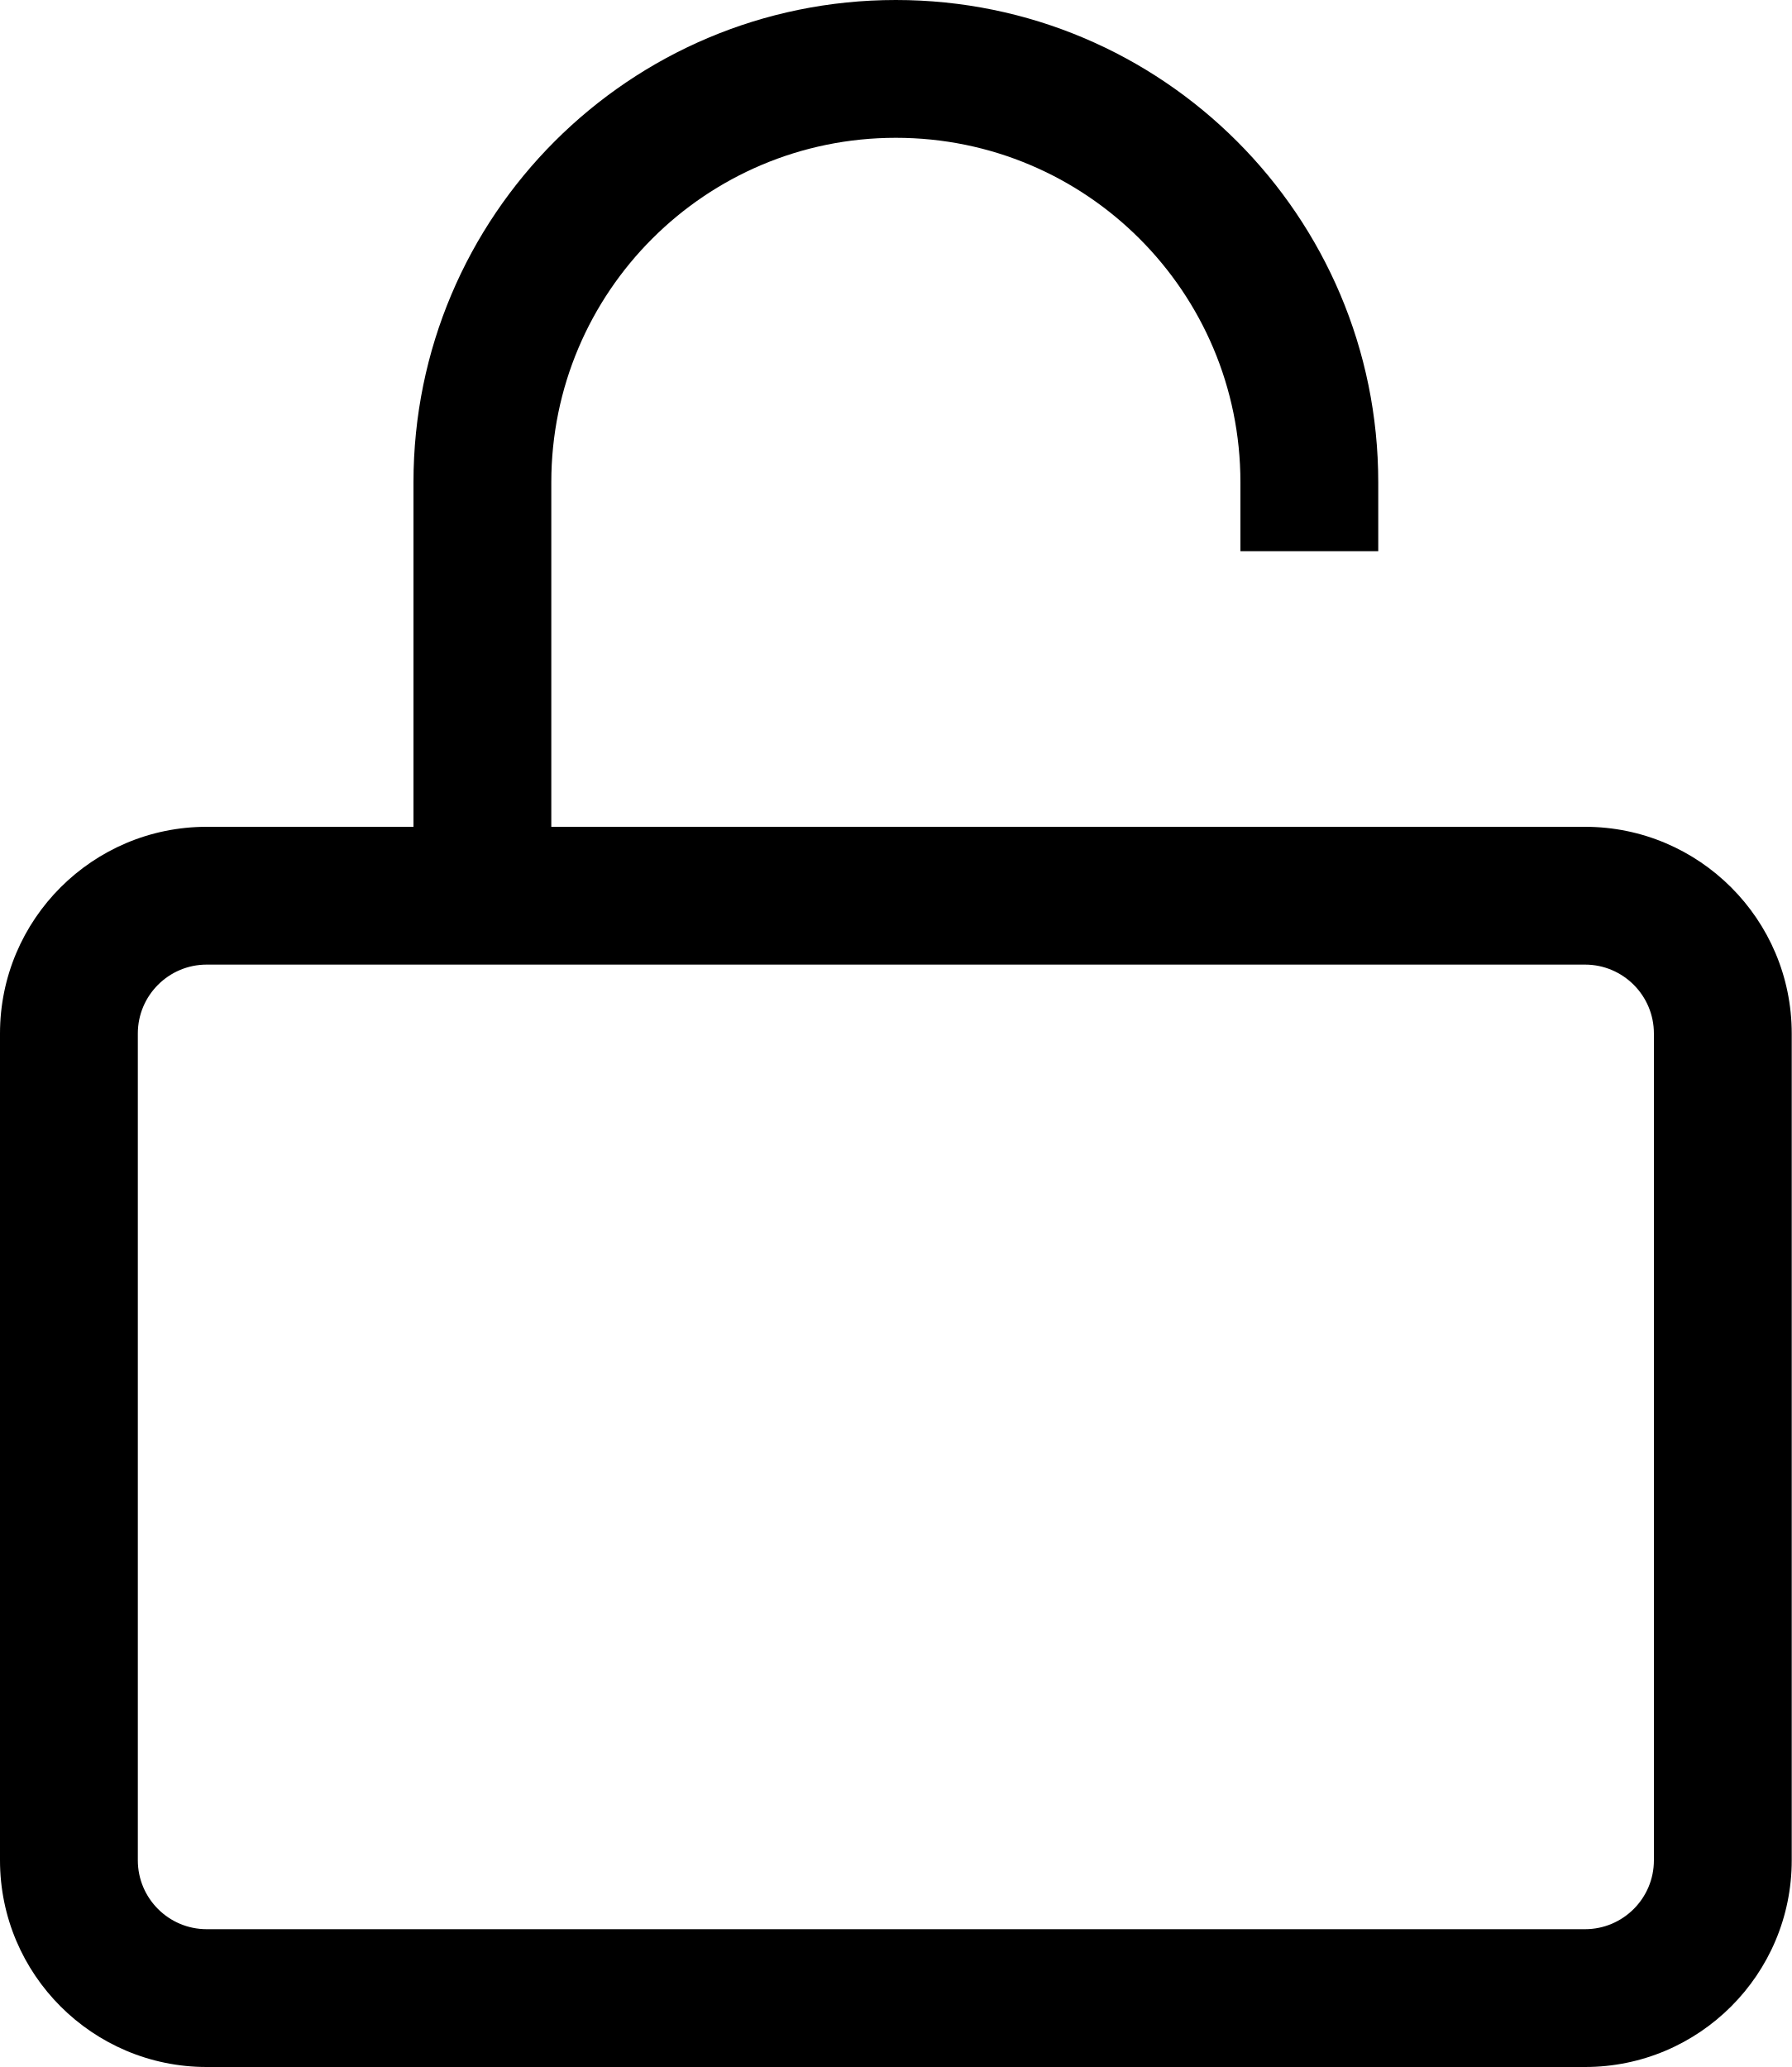
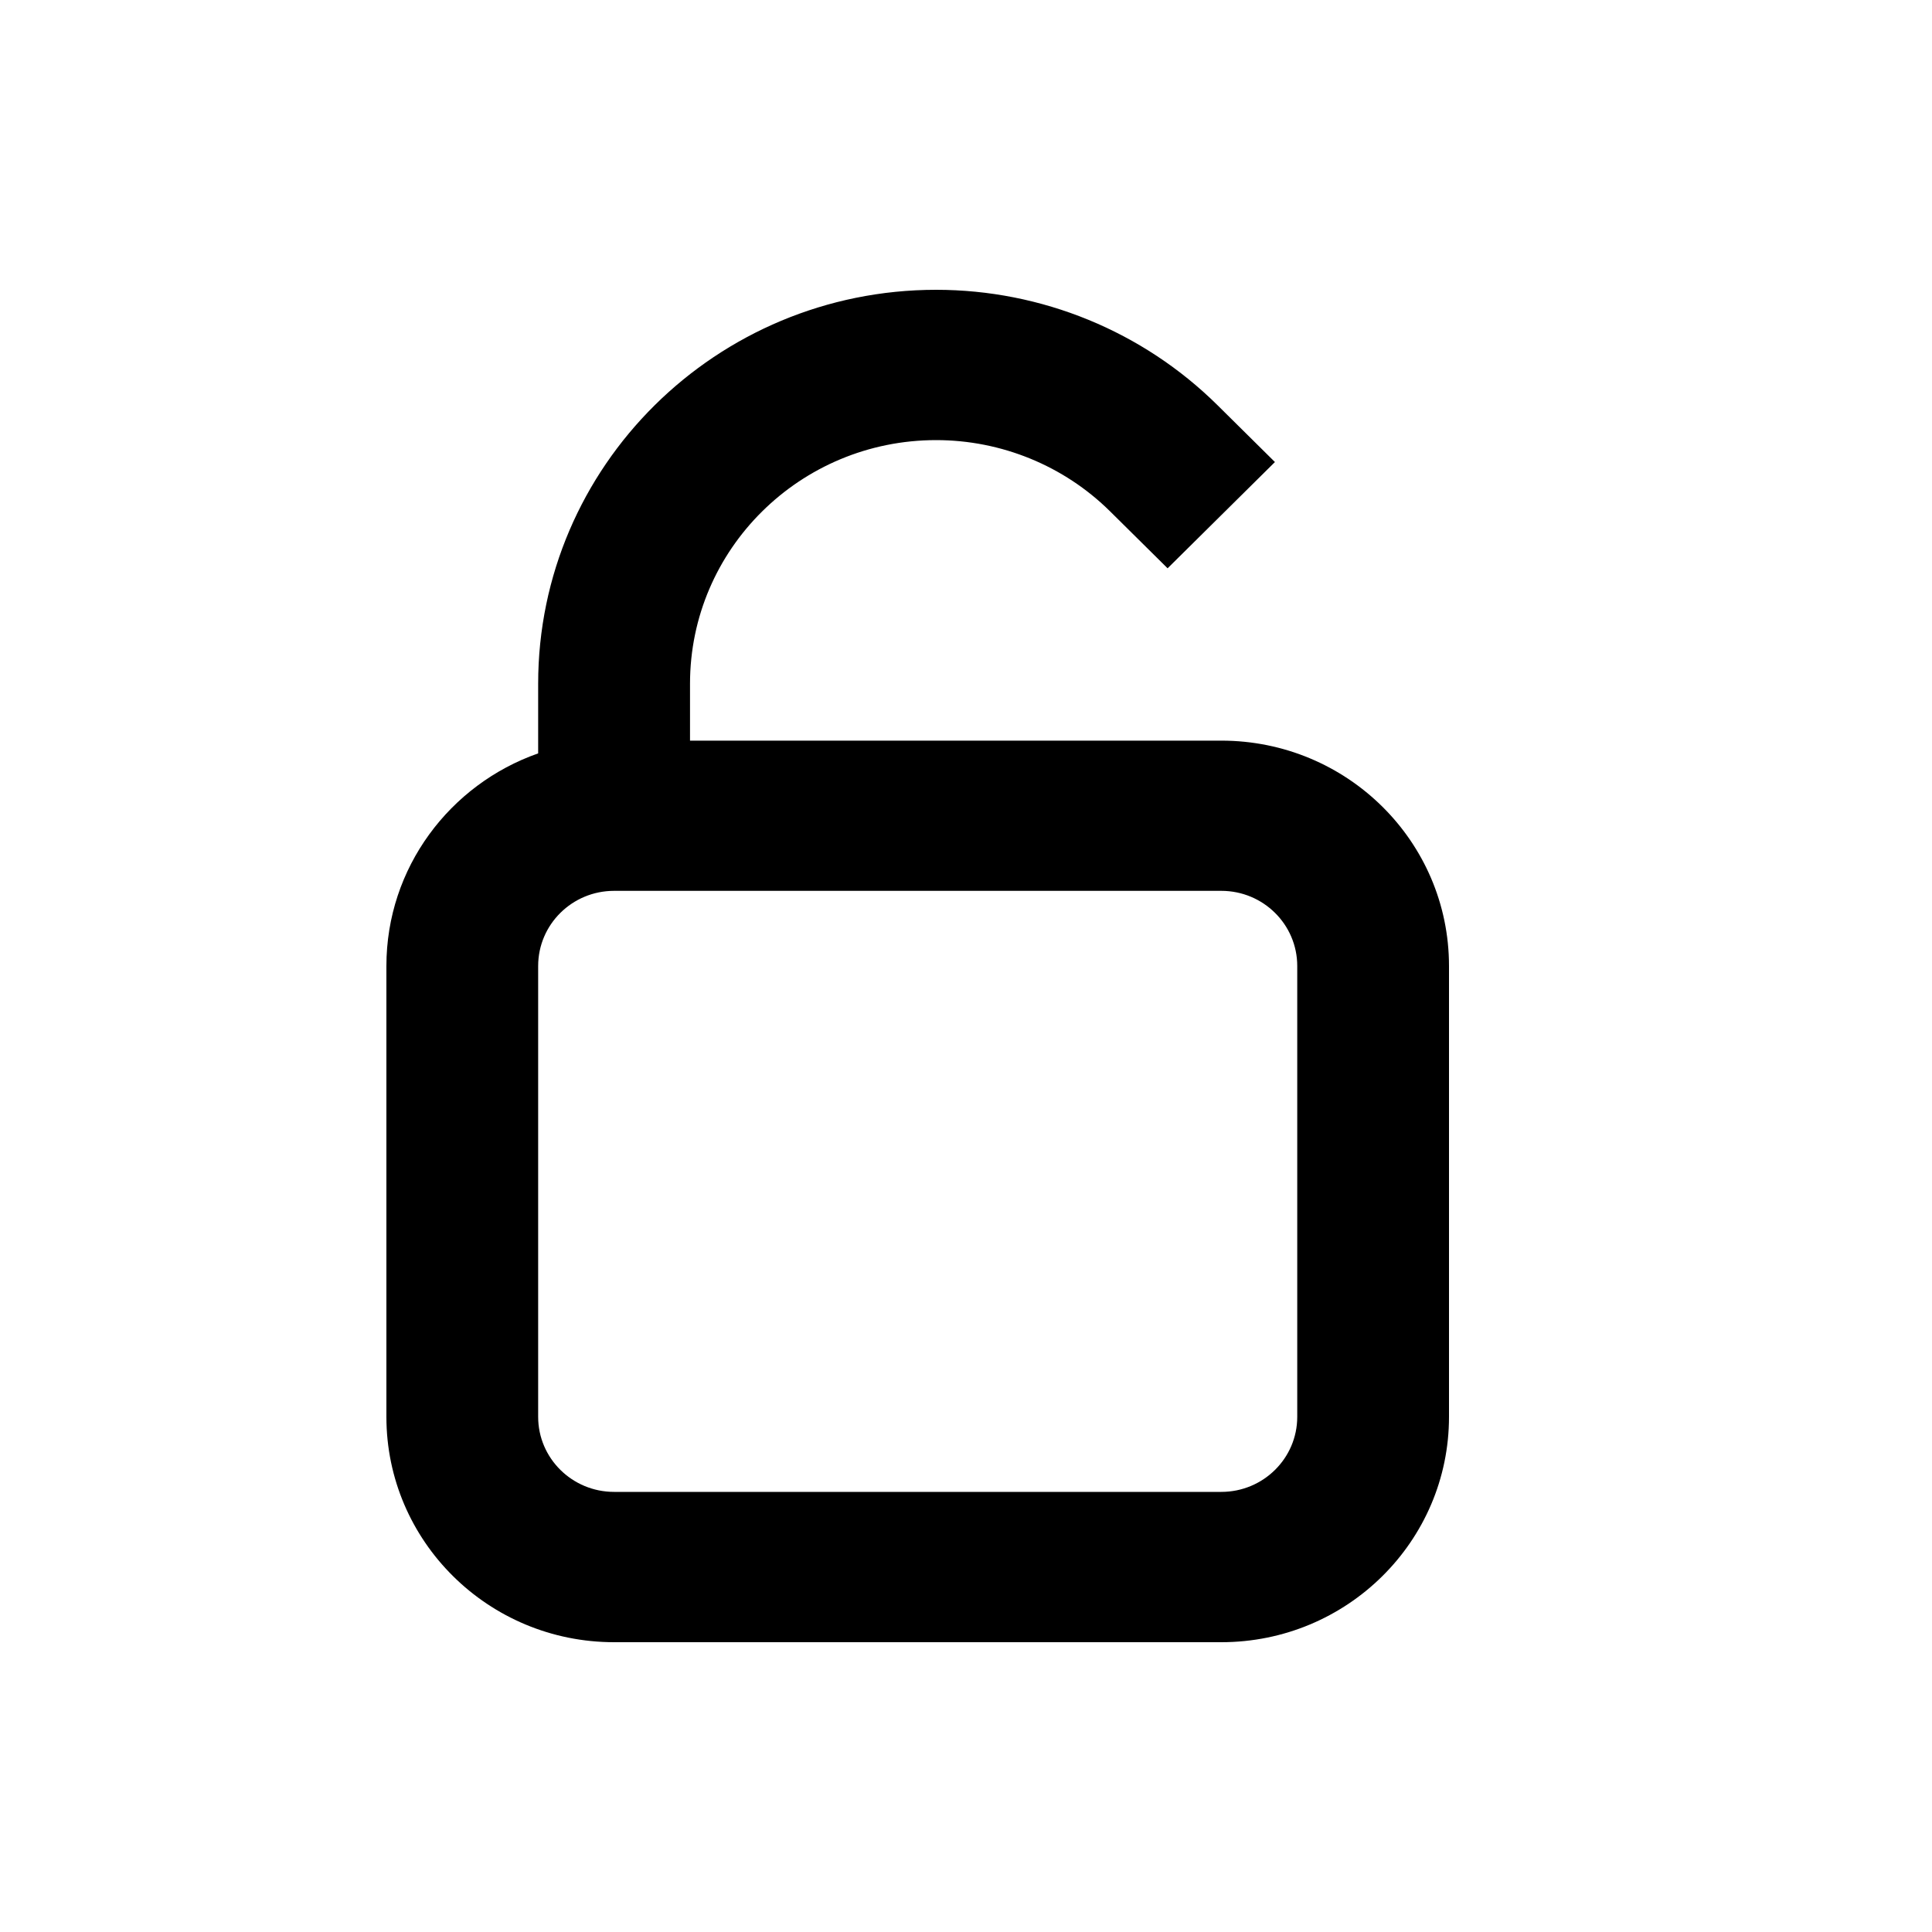
- <svg xmlns="http://www.w3.org/2000/svg" width="13" height="15" viewBox="0 0 13 15" fill="none">
-   <path fill-rule="evenodd" clip-rule="evenodd" d="M6.5 1C5.119 1 4 2.119 4 3.5V6H11.5C12.328 6 13 6.672 13 7.5V13.5C13 14.328 12.328 15 11.5 15H1.5C0.672 15 0 14.328 0 13.5V7.5C0 6.672 0.672 6 1.5 6H3V3.5C3 1.567 4.567 0 6.5 0C8.433 0 10 1.567 10 3.5V4H9V3.5C9 2.119 7.881 1 6.5 1ZM1.5 7C1.224 7 1 7.224 1 7.5V13.5C1 13.776 1.224 14 1.5 14H11.5C11.776 14 12 13.776 12 13.5V7.5C12 7.224 11.776 7 11.5 7H1.5Z" fill="black" />
+ <svg xmlns="http://www.w3.org/2000/svg" width="20" height="20" viewBox="0 0 20 20" fill="none">
+   <path fill-rule="evenodd" clip-rule="evenodd" d="M9.691 4.556C8.284 4.556 7.143 5.685 7.143 7.078V7.667H12.643C13.945 7.667 15 8.711 15 10V14.667C15 15.955 13.945 17 12.643 17H6.357C5.055 17 4 15.955 4 14.667V10C4 8.984 4.656 8.12 5.571 7.799V7.078C5.571 4.826 7.416 3 9.691 3C10.783 3 11.831 3.43 12.603 4.194L13.198 4.783L12.087 5.883L11.492 5.294C11.014 4.821 10.366 4.556 9.691 4.556ZM6.357 9.222C5.923 9.222 5.571 9.57 5.571 10V14.667C5.571 15.096 5.923 15.444 6.357 15.444H12.643C13.077 15.444 13.429 15.096 13.429 14.667V10C13.429 9.57 13.077 9.222 12.643 9.222H6.357Z" fill="black" />
</svg>
